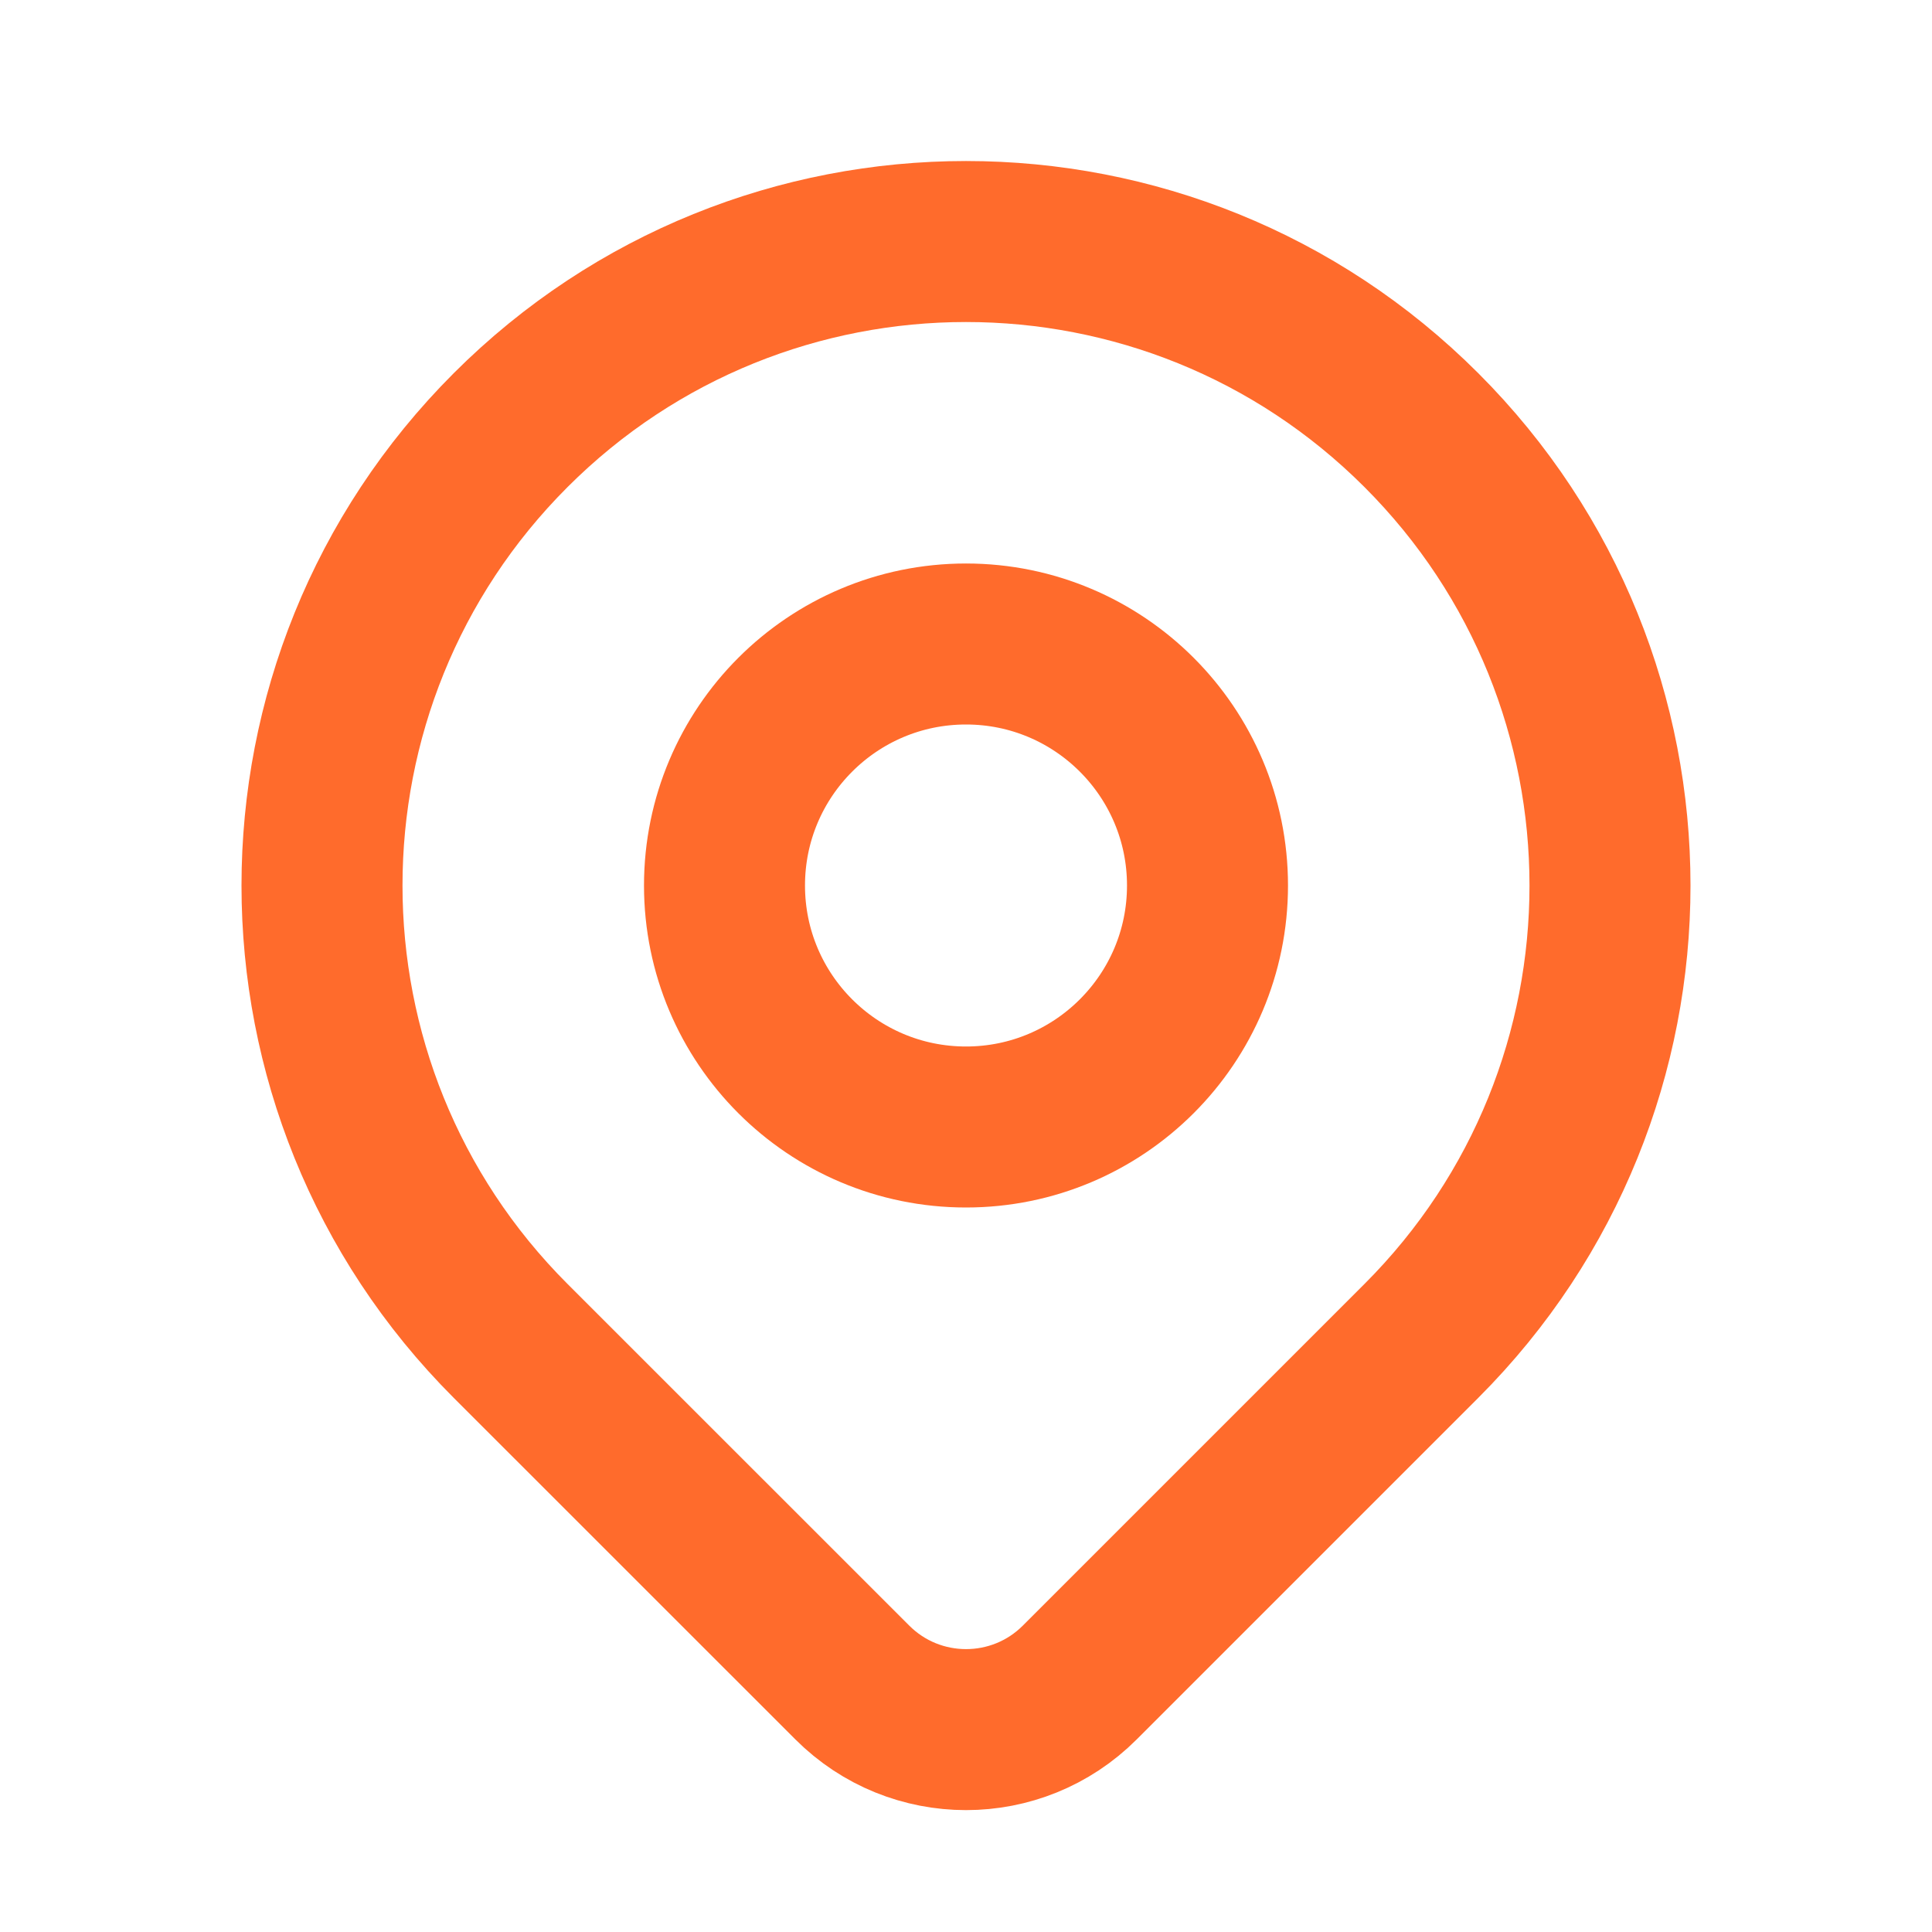
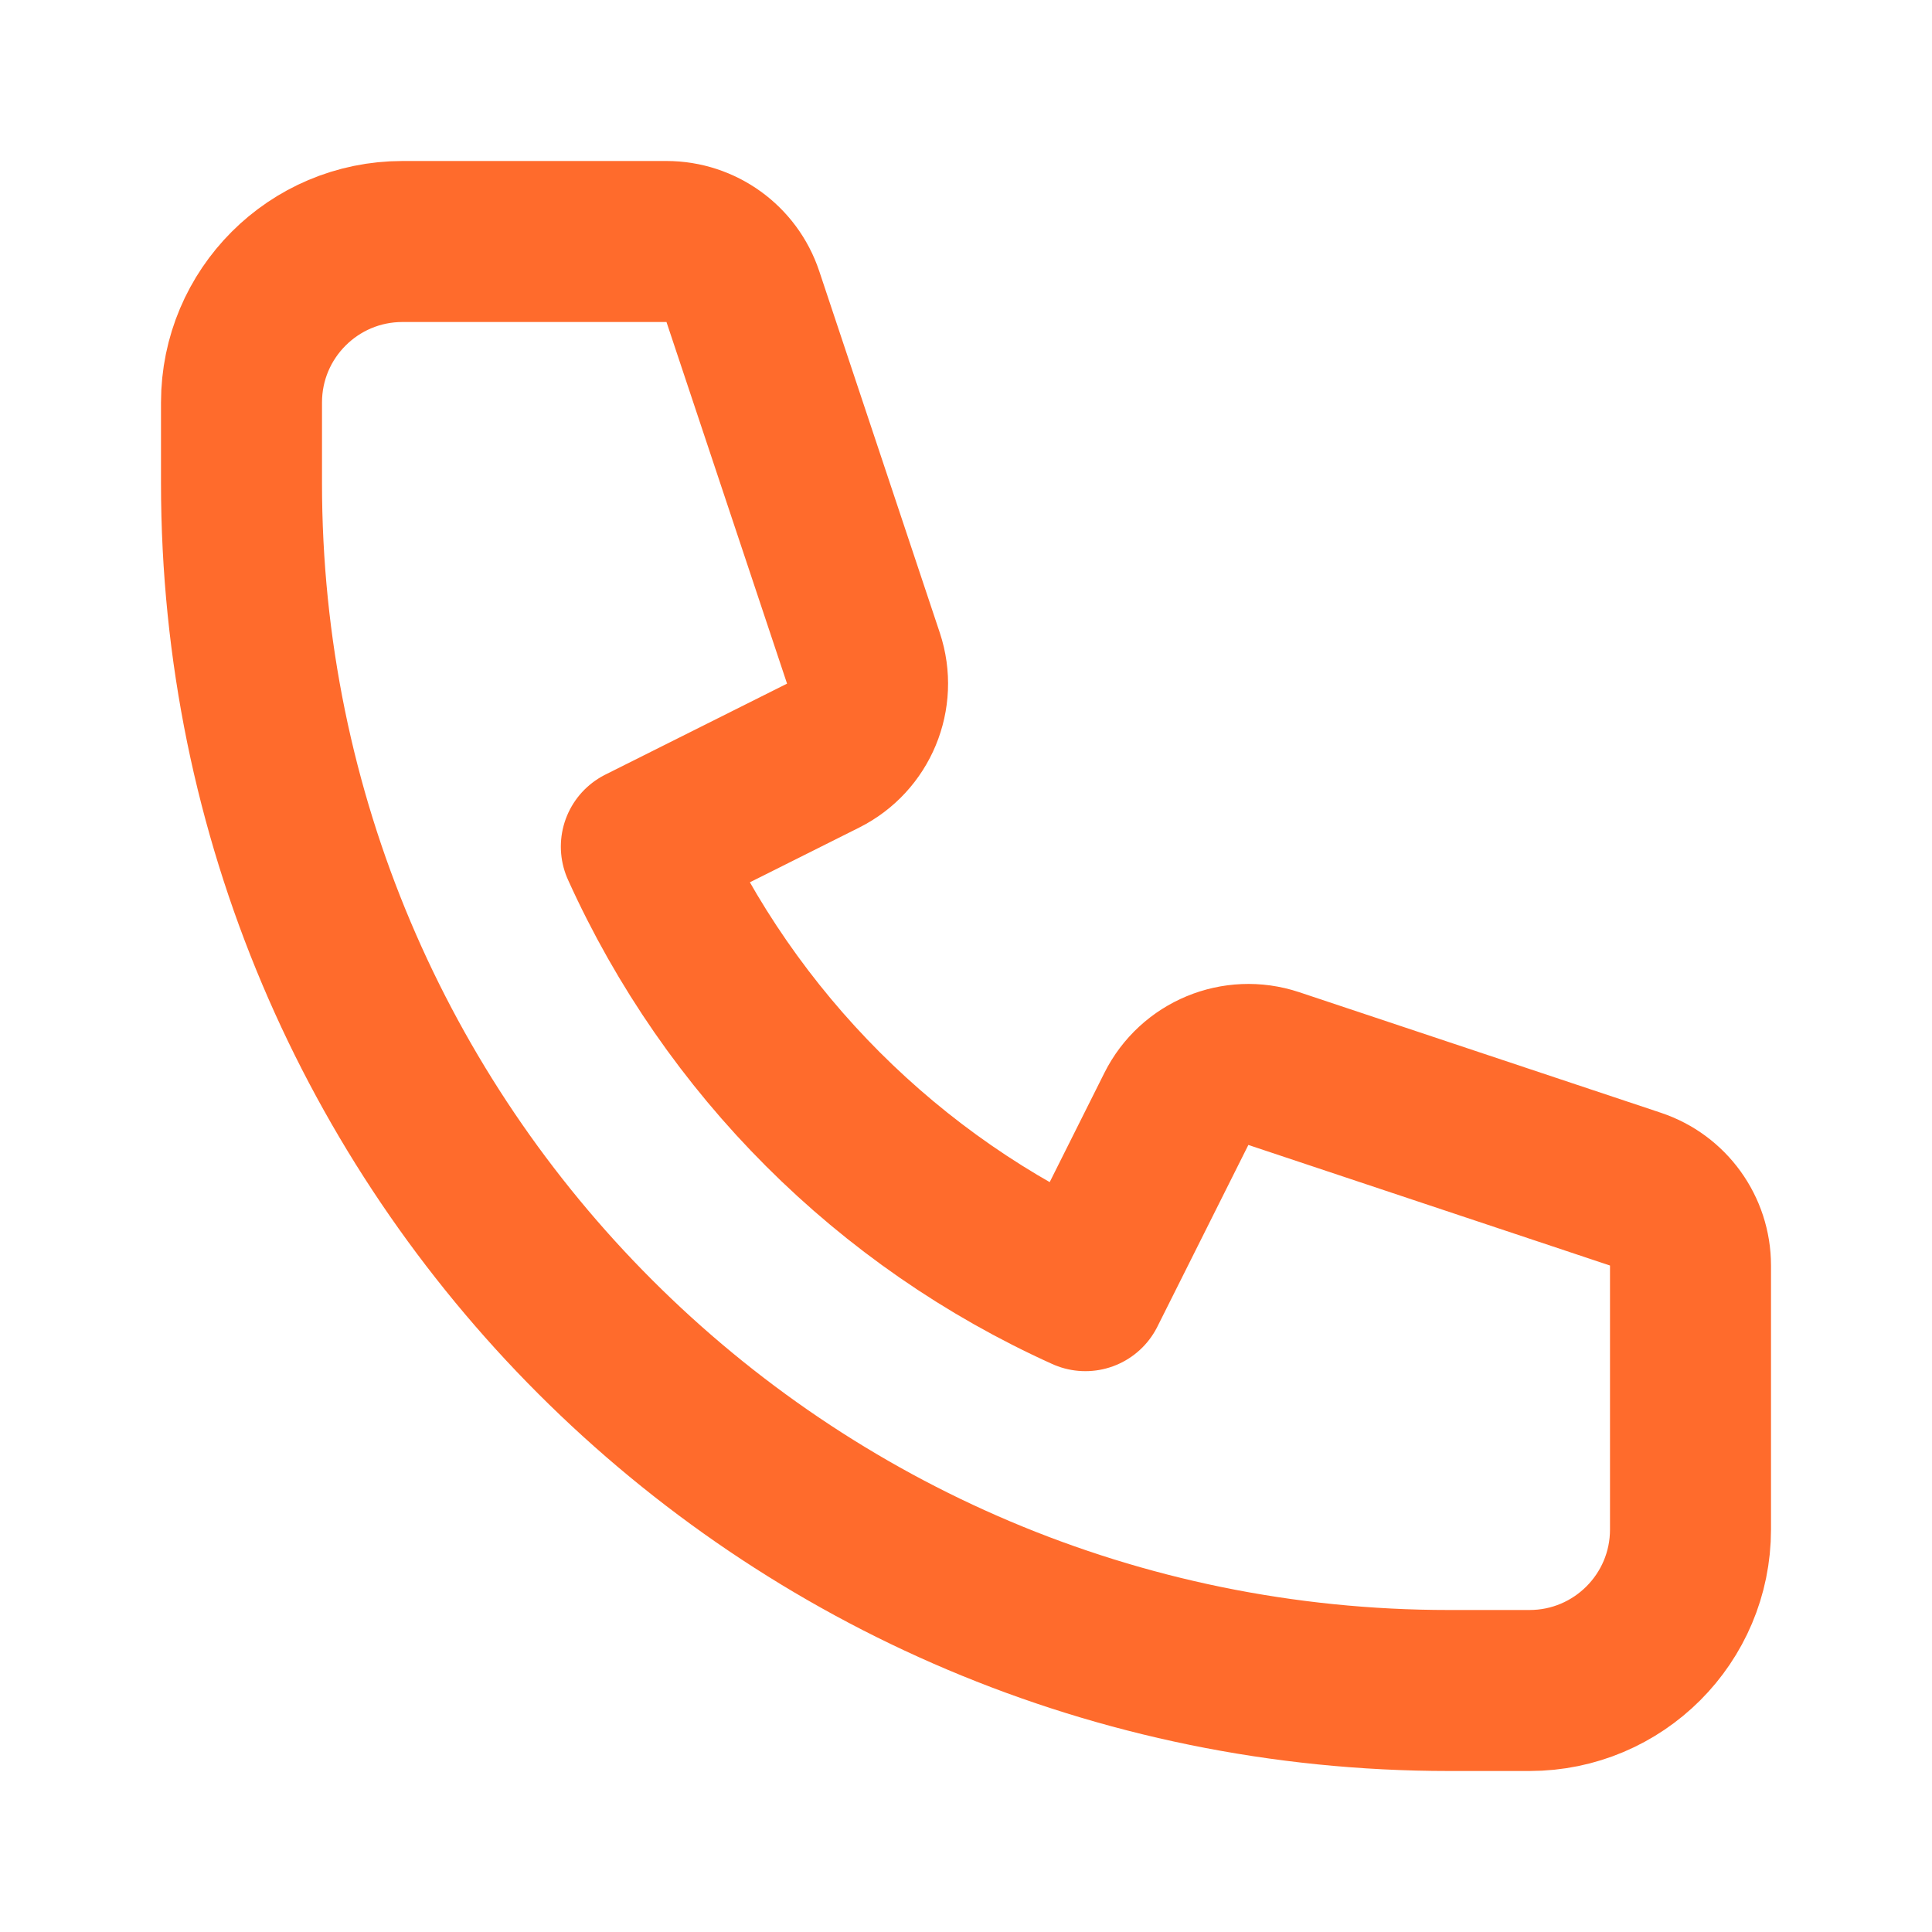
<svg xmlns="http://www.w3.org/2000/svg" viewBox="0 0 24 24" fill="none" stroke="#FF6B2C" stroke-width="2" stroke-linecap="round" stroke-linejoin="round">
-   <path stroke-width="2" d="M17.657 16.657L13.414 20.9a1.998 1.998 0 01-2.827 0l-4.244-4.243a8 8 0 1111.314 0z" />
-   <path stroke-width="2" d="M15 11a3 3 0 11-6 0 3 3 0 016 0z" />
+   <path stroke-width="2" d="M3 5a2 2 0 012-2h3.28a1 1 0 01.948.684l1.498 4.493a1 1 0 01-.502 1.21l-2.257 1.13a11.042 11.042 0 005.516 5.516l1.13-2.257a1 1 0 011.21-.502l4.493 1.498a1 1 0 01.684.949V19a2 2 0 01-2 2h-1C9.716 21 3 14.284 3 6V5z" />
</svg>
